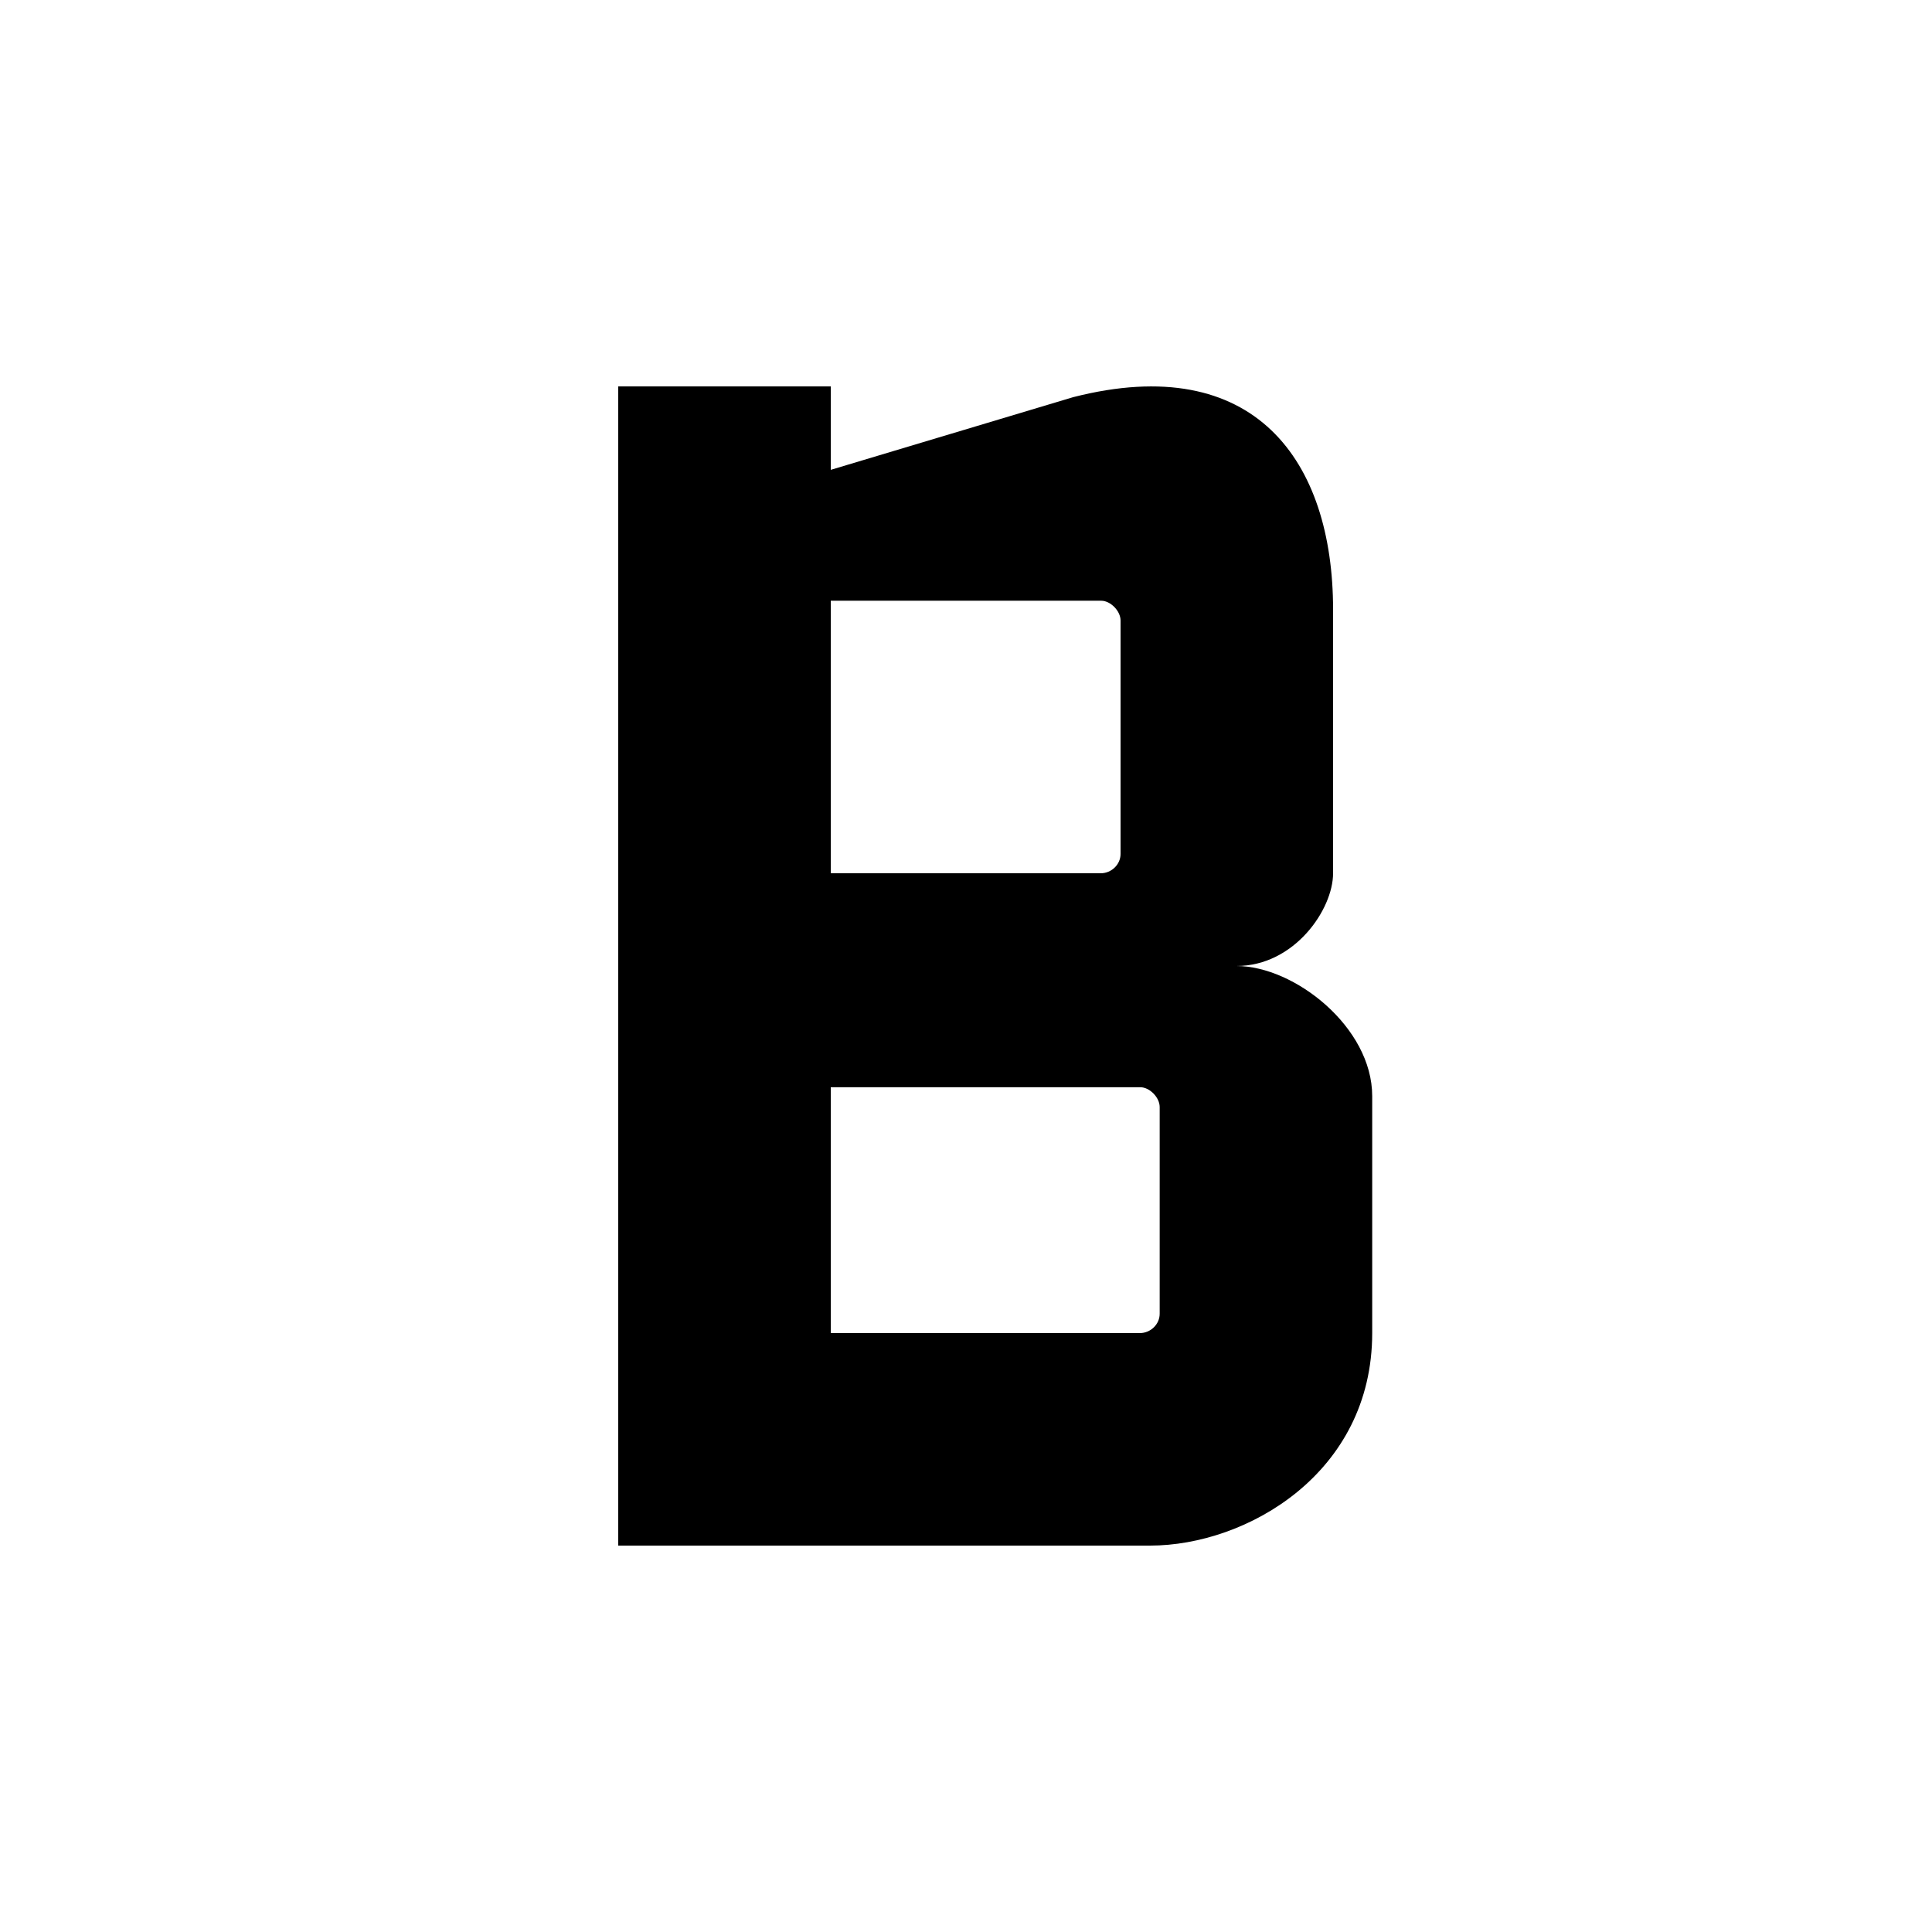
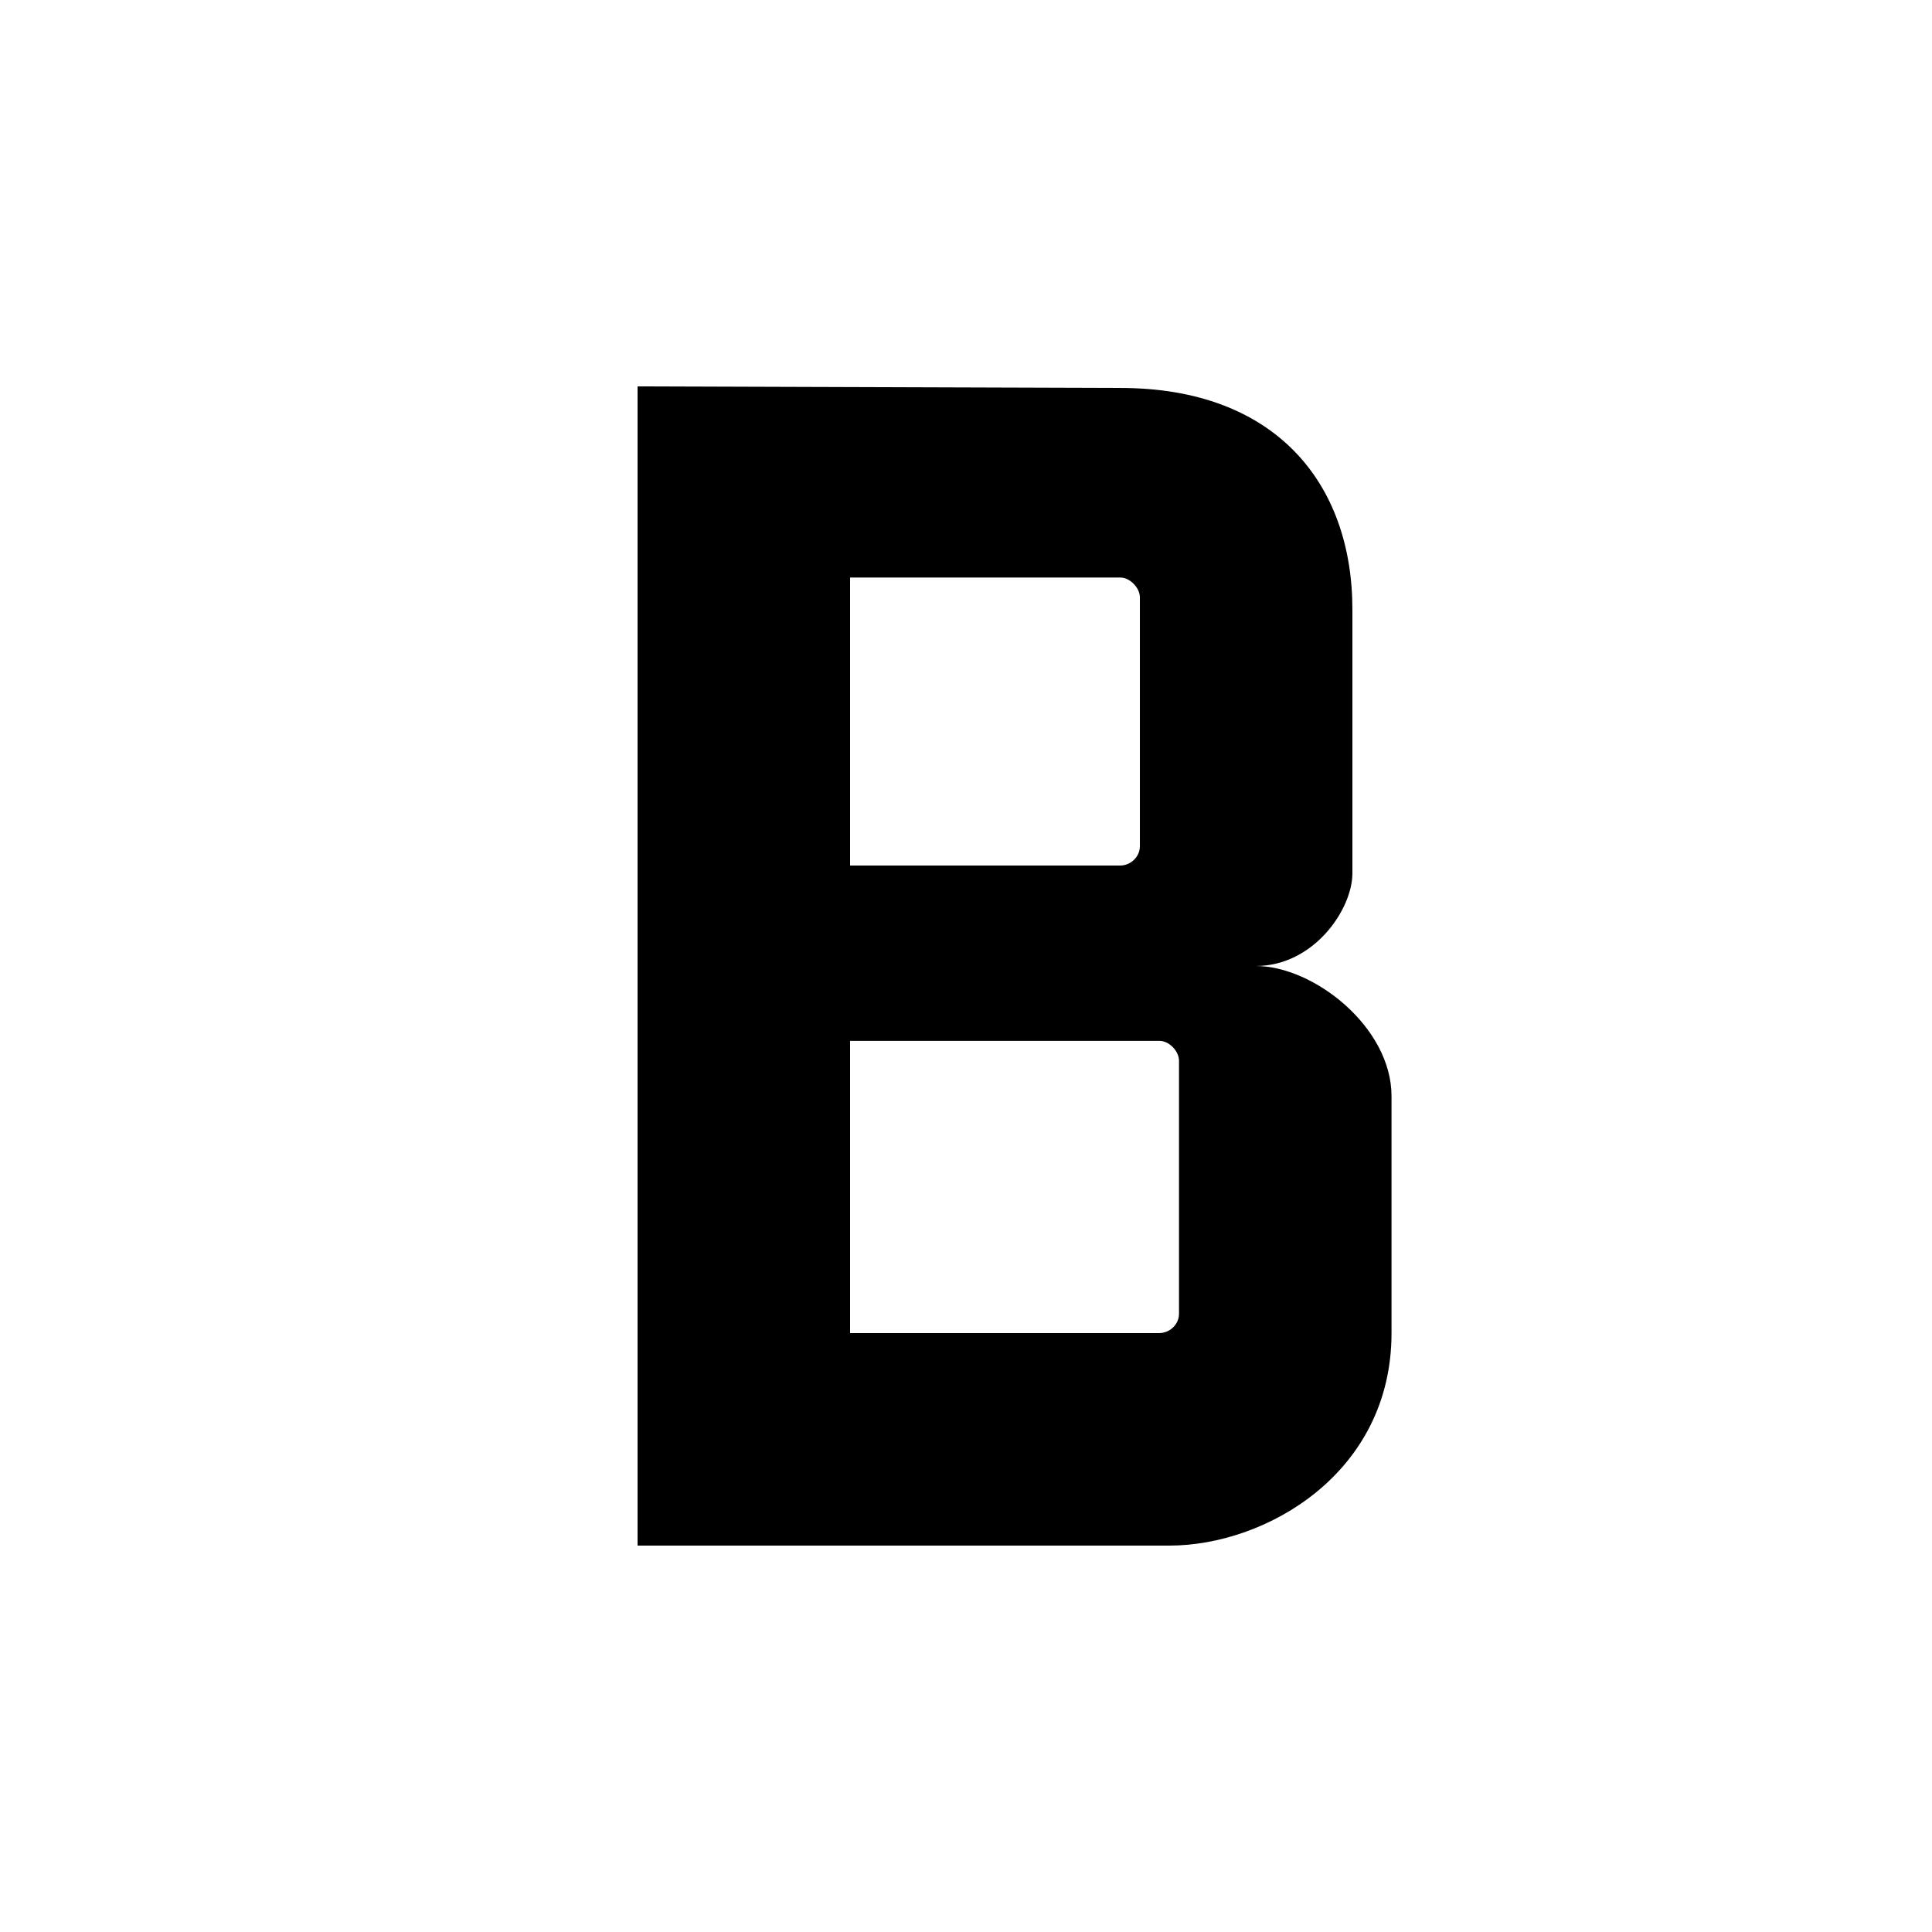
<svg xmlns="http://www.w3.org/2000/svg" width="1000" height="1000" id="svg2" version="1.0" style="display:inline">
  <defs id="defs4">
    </defs>
  <g id="layer1" style="display:inline">
    <g id="g9629" transform="matrix(0.8901714,0,0,-0.8901714,-42.22279,801.9412)" />
-     <path style="fill:#000000;fill-opacity:1;fill-rule:nonzero;stroke:none;stroke-width:1;stroke-linecap:butt;stroke-linejoin:miter;marker:none;marker-start:none;marker-mid:none;marker-end:none;stroke-miterlimit:4;stroke-dashoffset:0;stroke-opacity:1;visibility:visible;display:inline;overflow:visible;enable-background:accumulate" d="M 320,200 L 320,800 L 595.25,800 C 645.25,800 710.25,762.514 710.25,690 L 710.25,567.344 C 710.25,531.658 670,500 640,500 C 670,500 690,470.701 690,452 L 690,315.531 C 690,238.53 649.5,181.562 555.5,205.562 L 430,243.188 L 430,200 L 320,200 z M 430,310.938 L 570,310.938 C 574.757,310.938 580,316.181 580,321.188 L 580,442 C 580,447.506 575.256,452 569.75,452 L 430,452 L 430,310.938 z M 430,562.75 L 590.25,562.75 C 595.007,562.75 600.25,567.994 600.25,573 L 600.25,680 C 600.25,685.506 595.506,690 590,690 L 430,690 L 430,562.75 z" id="rect9615" />
+     <path style="fill:#000000;fill-opacity:1;fill-rule:nonzero;stroke:none;stroke-width:1;marker:none;marker-start:none;marker-mid:none;marker-end:none;visibility:visible;display:inline;overflow:visible;enable-background:accumulate" d="M 330 200 C 330 200 330 800 330 800 C 330 800 605.25 800 605.25 800 C 655.25 800 720.25 762.514 720.25 690 L 720.25 567.344 C 720.25 531.658 680 500 650 500 C 680 500 700 470.701 700 452 L 700 315.531 C 700 250 660.004 200.812 580 200.812 L 330 200 z M 440 298.938 L 580 298.938 C 584.757 298.938 590 304.181 590 309.188 L 590 438 C 590 443.506 585.256 448 579.75 448 L 440 448 L 440 298.938 z M 440 538.75 L 600.25 538.75 C 605.007 538.75 610.25 543.994 610.25 549 L 610.25 680 C 610.25 685.506 605.506 690 600 690 L 440 690 L 440 538.75 z " id="path8098" />
  </g>
</svg>
